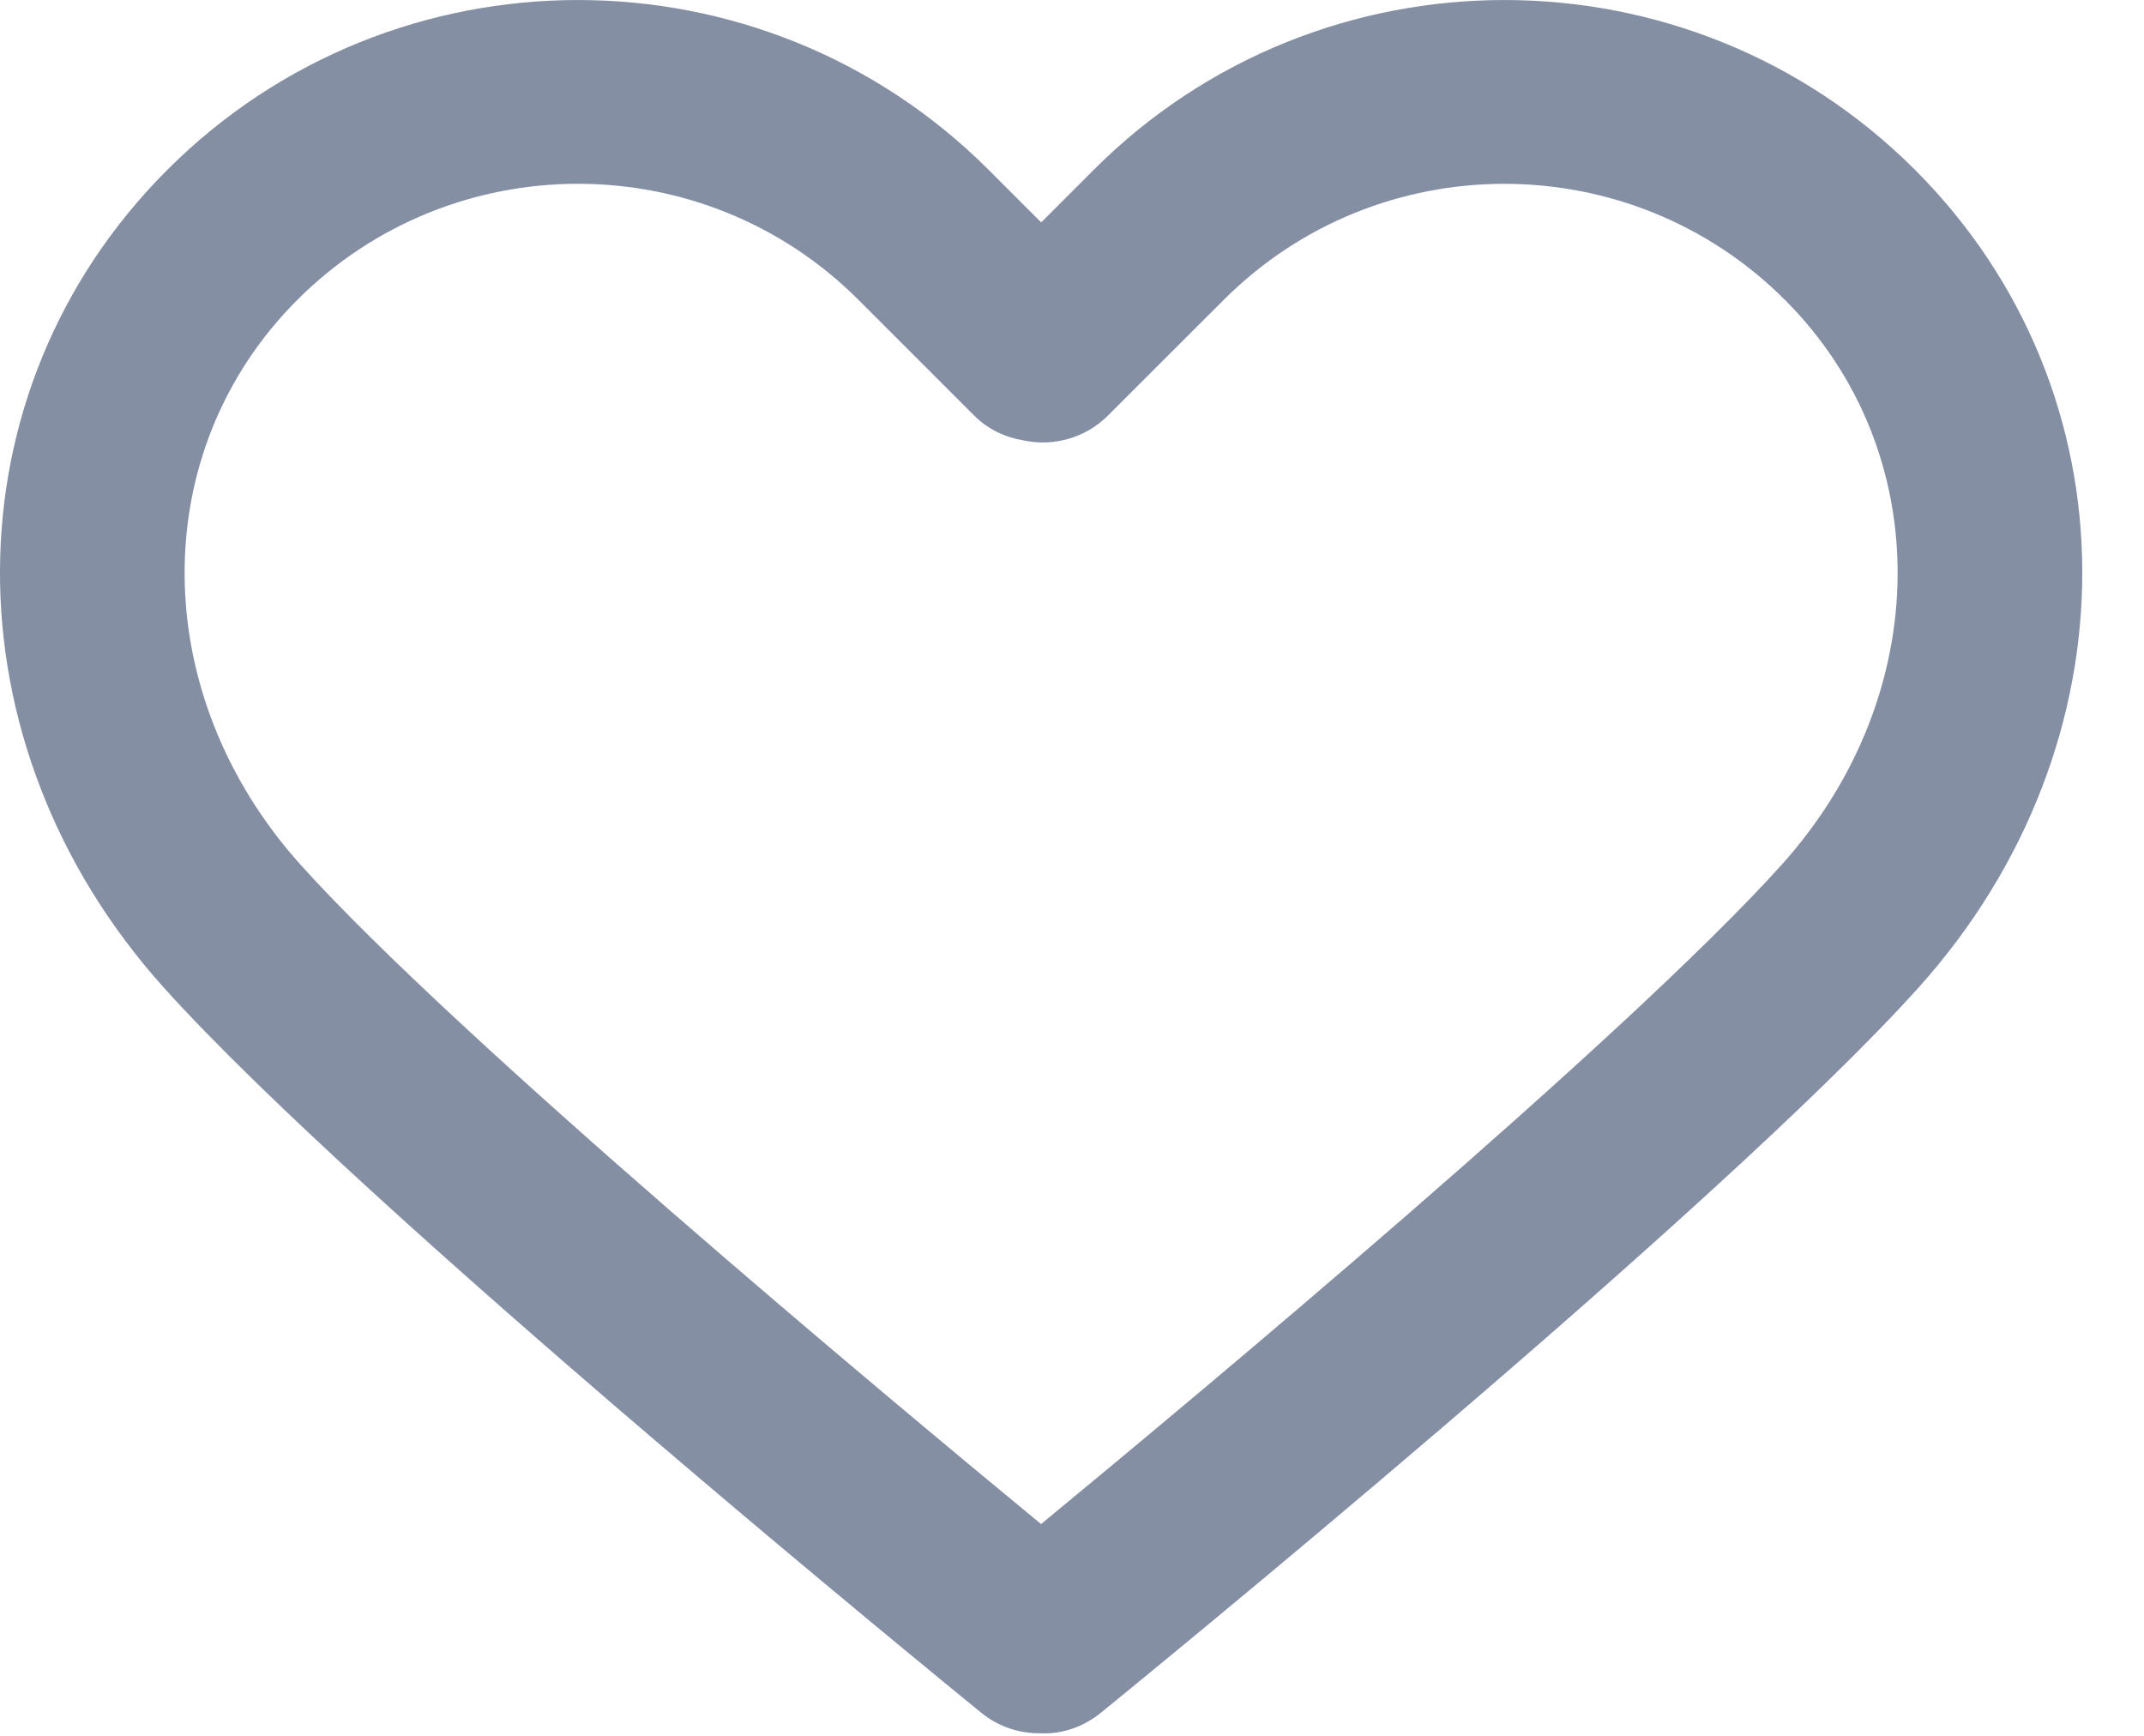
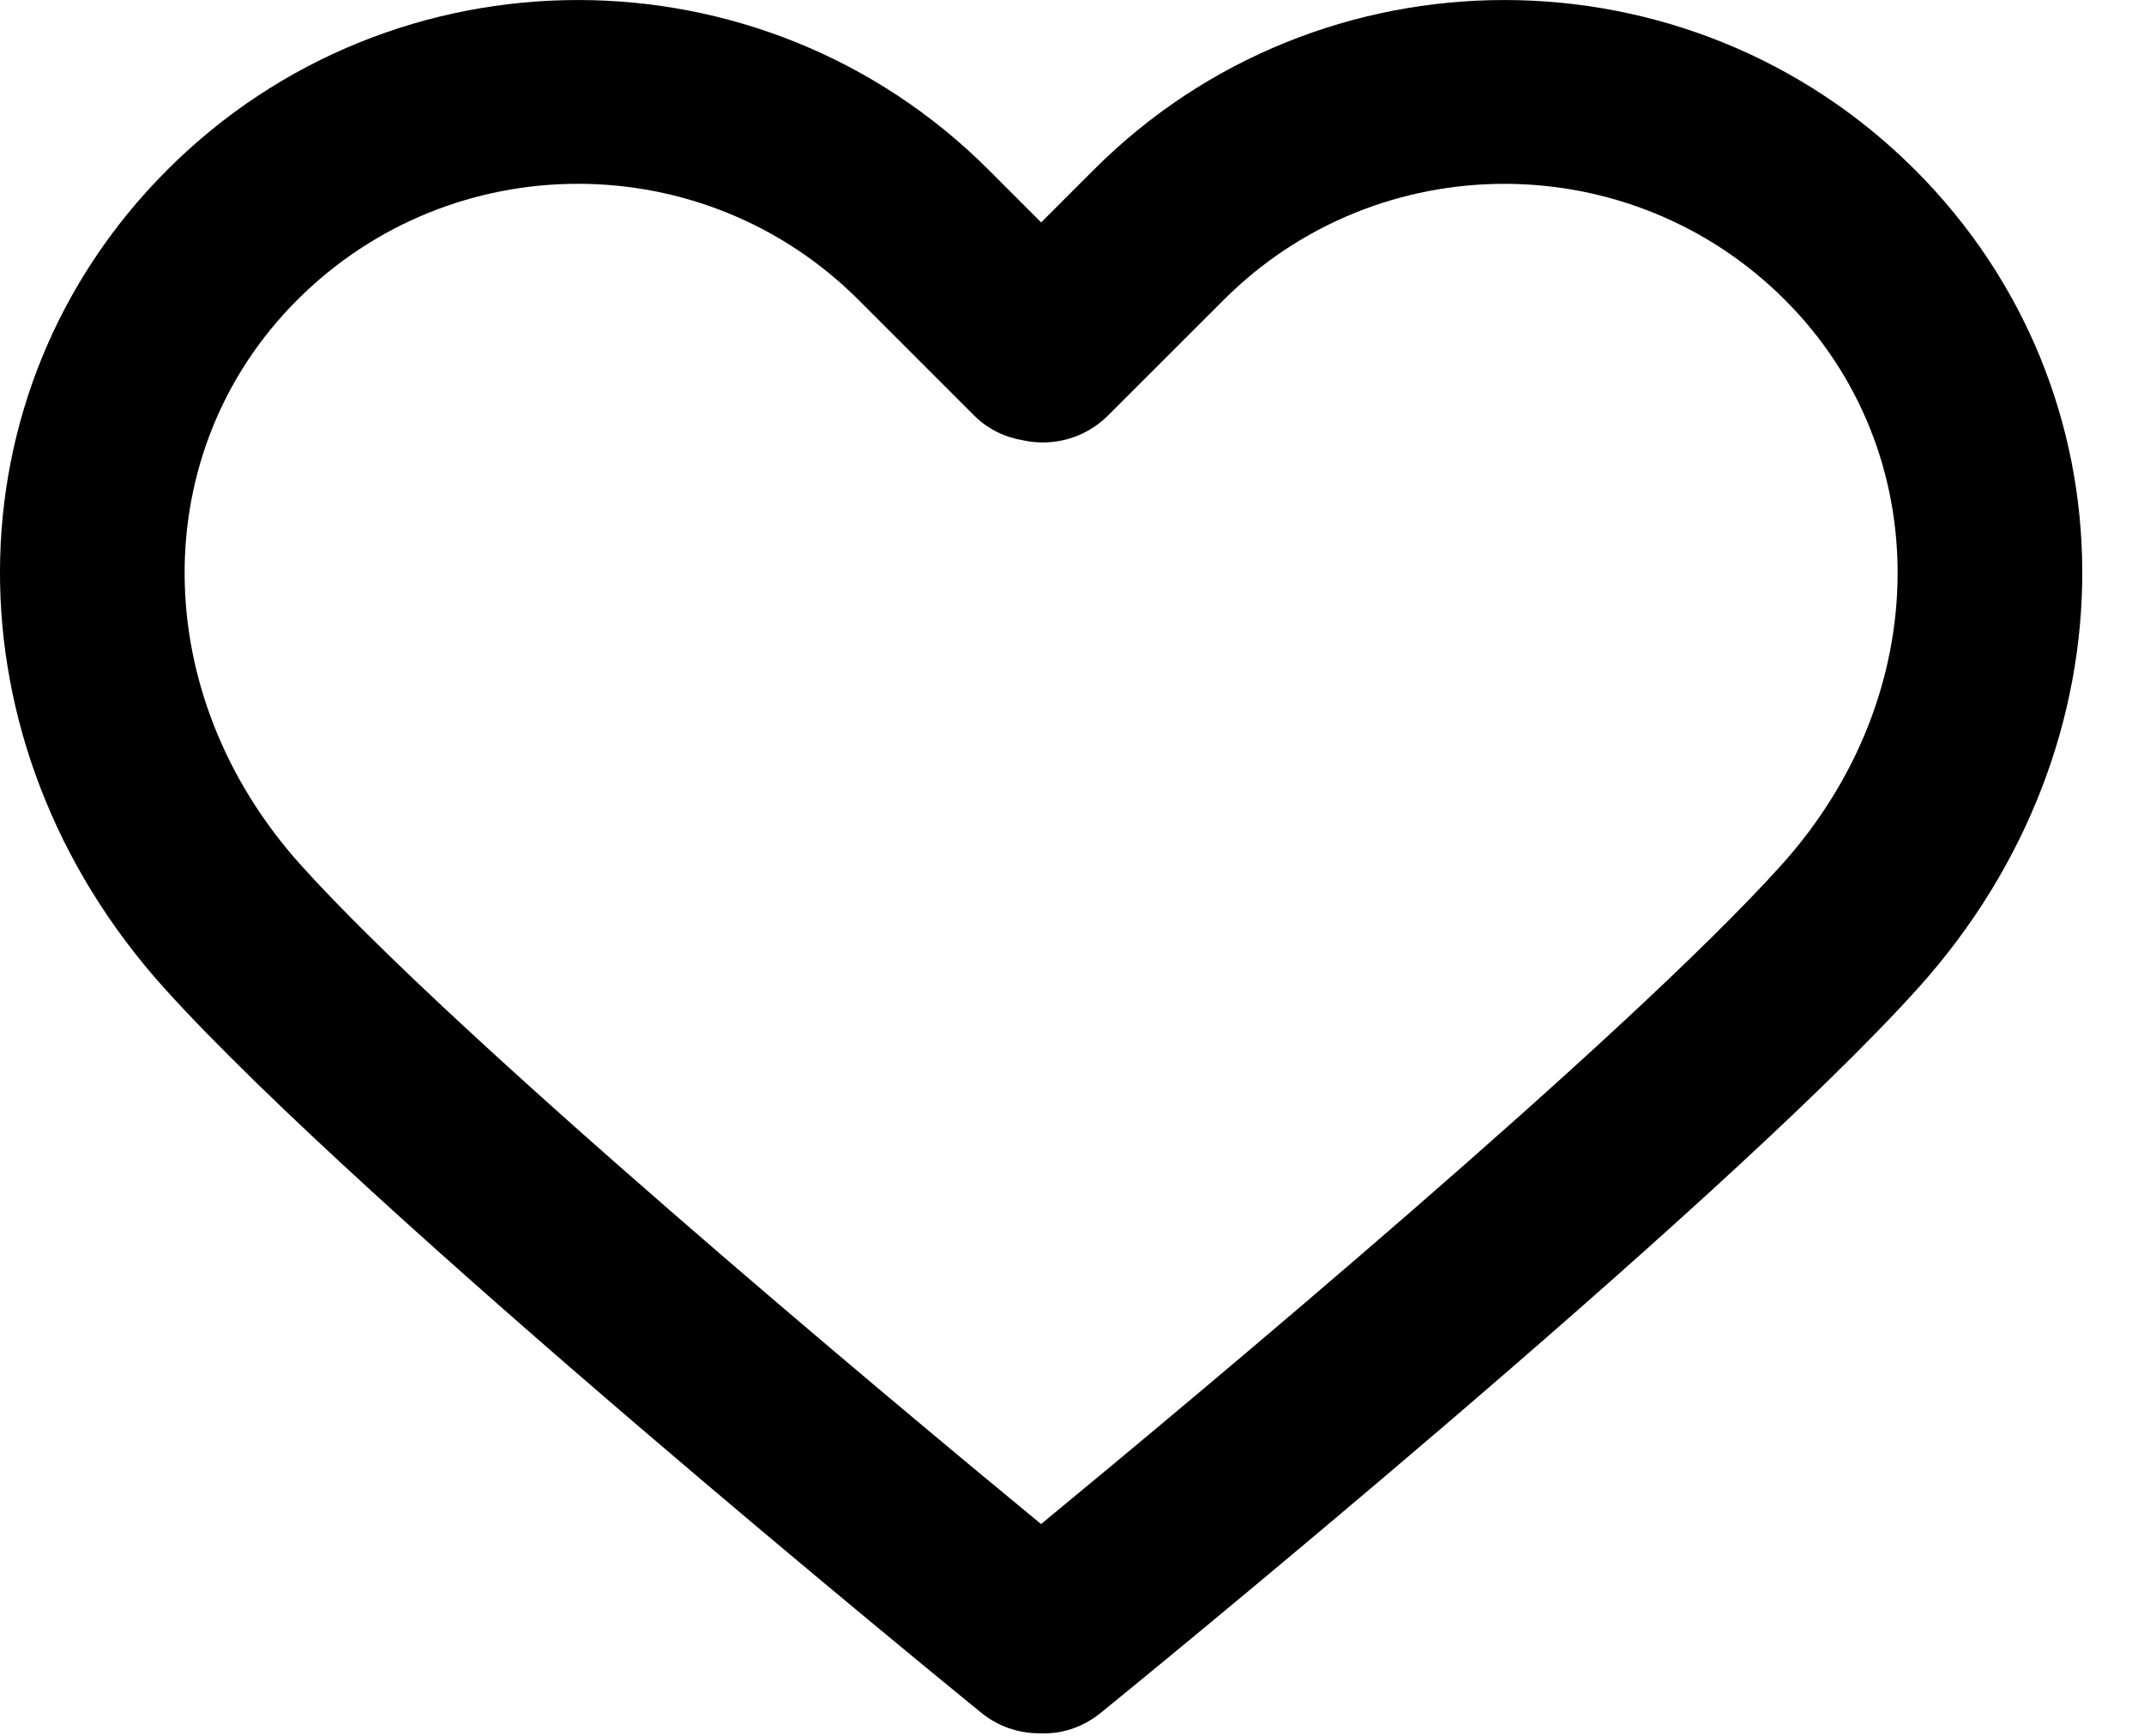
- <svg xmlns="http://www.w3.org/2000/svg" width="21" height="17" viewBox="0 0 21 17" fill="none">
-   <path d="M18.757 1.663C16.539 -0.554 12.93 -0.554 10.713 1.663L10.198 2.178L9.683 1.663C7.465 -0.554 3.856 -0.554 1.639 1.663C-0.534 3.836 -0.548 7.28 1.606 9.674C3.571 11.857 9.365 16.573 9.61 16.773C9.777 16.909 9.978 16.975 10.178 16.975C10.184 16.975 10.191 16.975 10.197 16.975C10.404 16.984 10.612 16.913 10.784 16.773C11.03 16.573 16.825 11.857 18.79 9.674C20.943 7.28 20.929 3.836 18.757 1.663ZM17.451 8.469C15.919 10.171 11.709 13.68 10.197 14.926C8.686 13.681 4.476 10.171 2.945 8.47C1.442 6.799 1.428 4.421 2.912 2.937C3.67 2.179 4.665 1.8 5.661 1.8C6.656 1.8 7.651 2.179 8.409 2.937L9.541 4.069C9.676 4.204 9.846 4.284 10.024 4.313C10.314 4.375 10.628 4.294 10.853 4.069L11.986 2.937C13.502 1.421 15.968 1.422 17.483 2.937C18.967 4.421 18.953 6.799 17.451 8.469Z" fill="#858FA4" />
+ <svg xmlns="http://www.w3.org/2000/svg" id="heart" viewBox="0 0 21 17">
+   <path d="M18.757 1.663C16.539 -0.554 12.93 -0.554 10.713 1.663L10.198 2.178L9.683 1.663C7.465 -0.554 3.856 -0.554 1.639 1.663C-0.534 3.836 -0.548 7.28 1.606 9.674C3.571 11.857 9.365 16.573 9.61 16.773C9.777 16.909 9.978 16.975 10.178 16.975C10.184 16.975 10.191 16.975 10.197 16.975C10.404 16.984 10.612 16.913 10.784 16.773C11.03 16.573 16.825 11.857 18.79 9.674C20.943 7.28 20.929 3.836 18.757 1.663ZM17.451 8.469C15.919 10.171 11.709 13.68 10.197 14.926C8.686 13.681 4.476 10.171 2.945 8.47C1.442 6.799 1.428 4.421 2.912 2.937C3.67 2.179 4.665 1.8 5.661 1.8C6.656 1.8 7.651 2.179 8.409 2.937L9.541 4.069C9.676 4.204 9.846 4.284 10.024 4.313C10.314 4.375 10.628 4.294 10.853 4.069L11.986 2.937C13.502 1.421 15.968 1.422 17.483 2.937C18.967 4.421 18.953 6.799 17.451 8.469Z" />
</svg>
